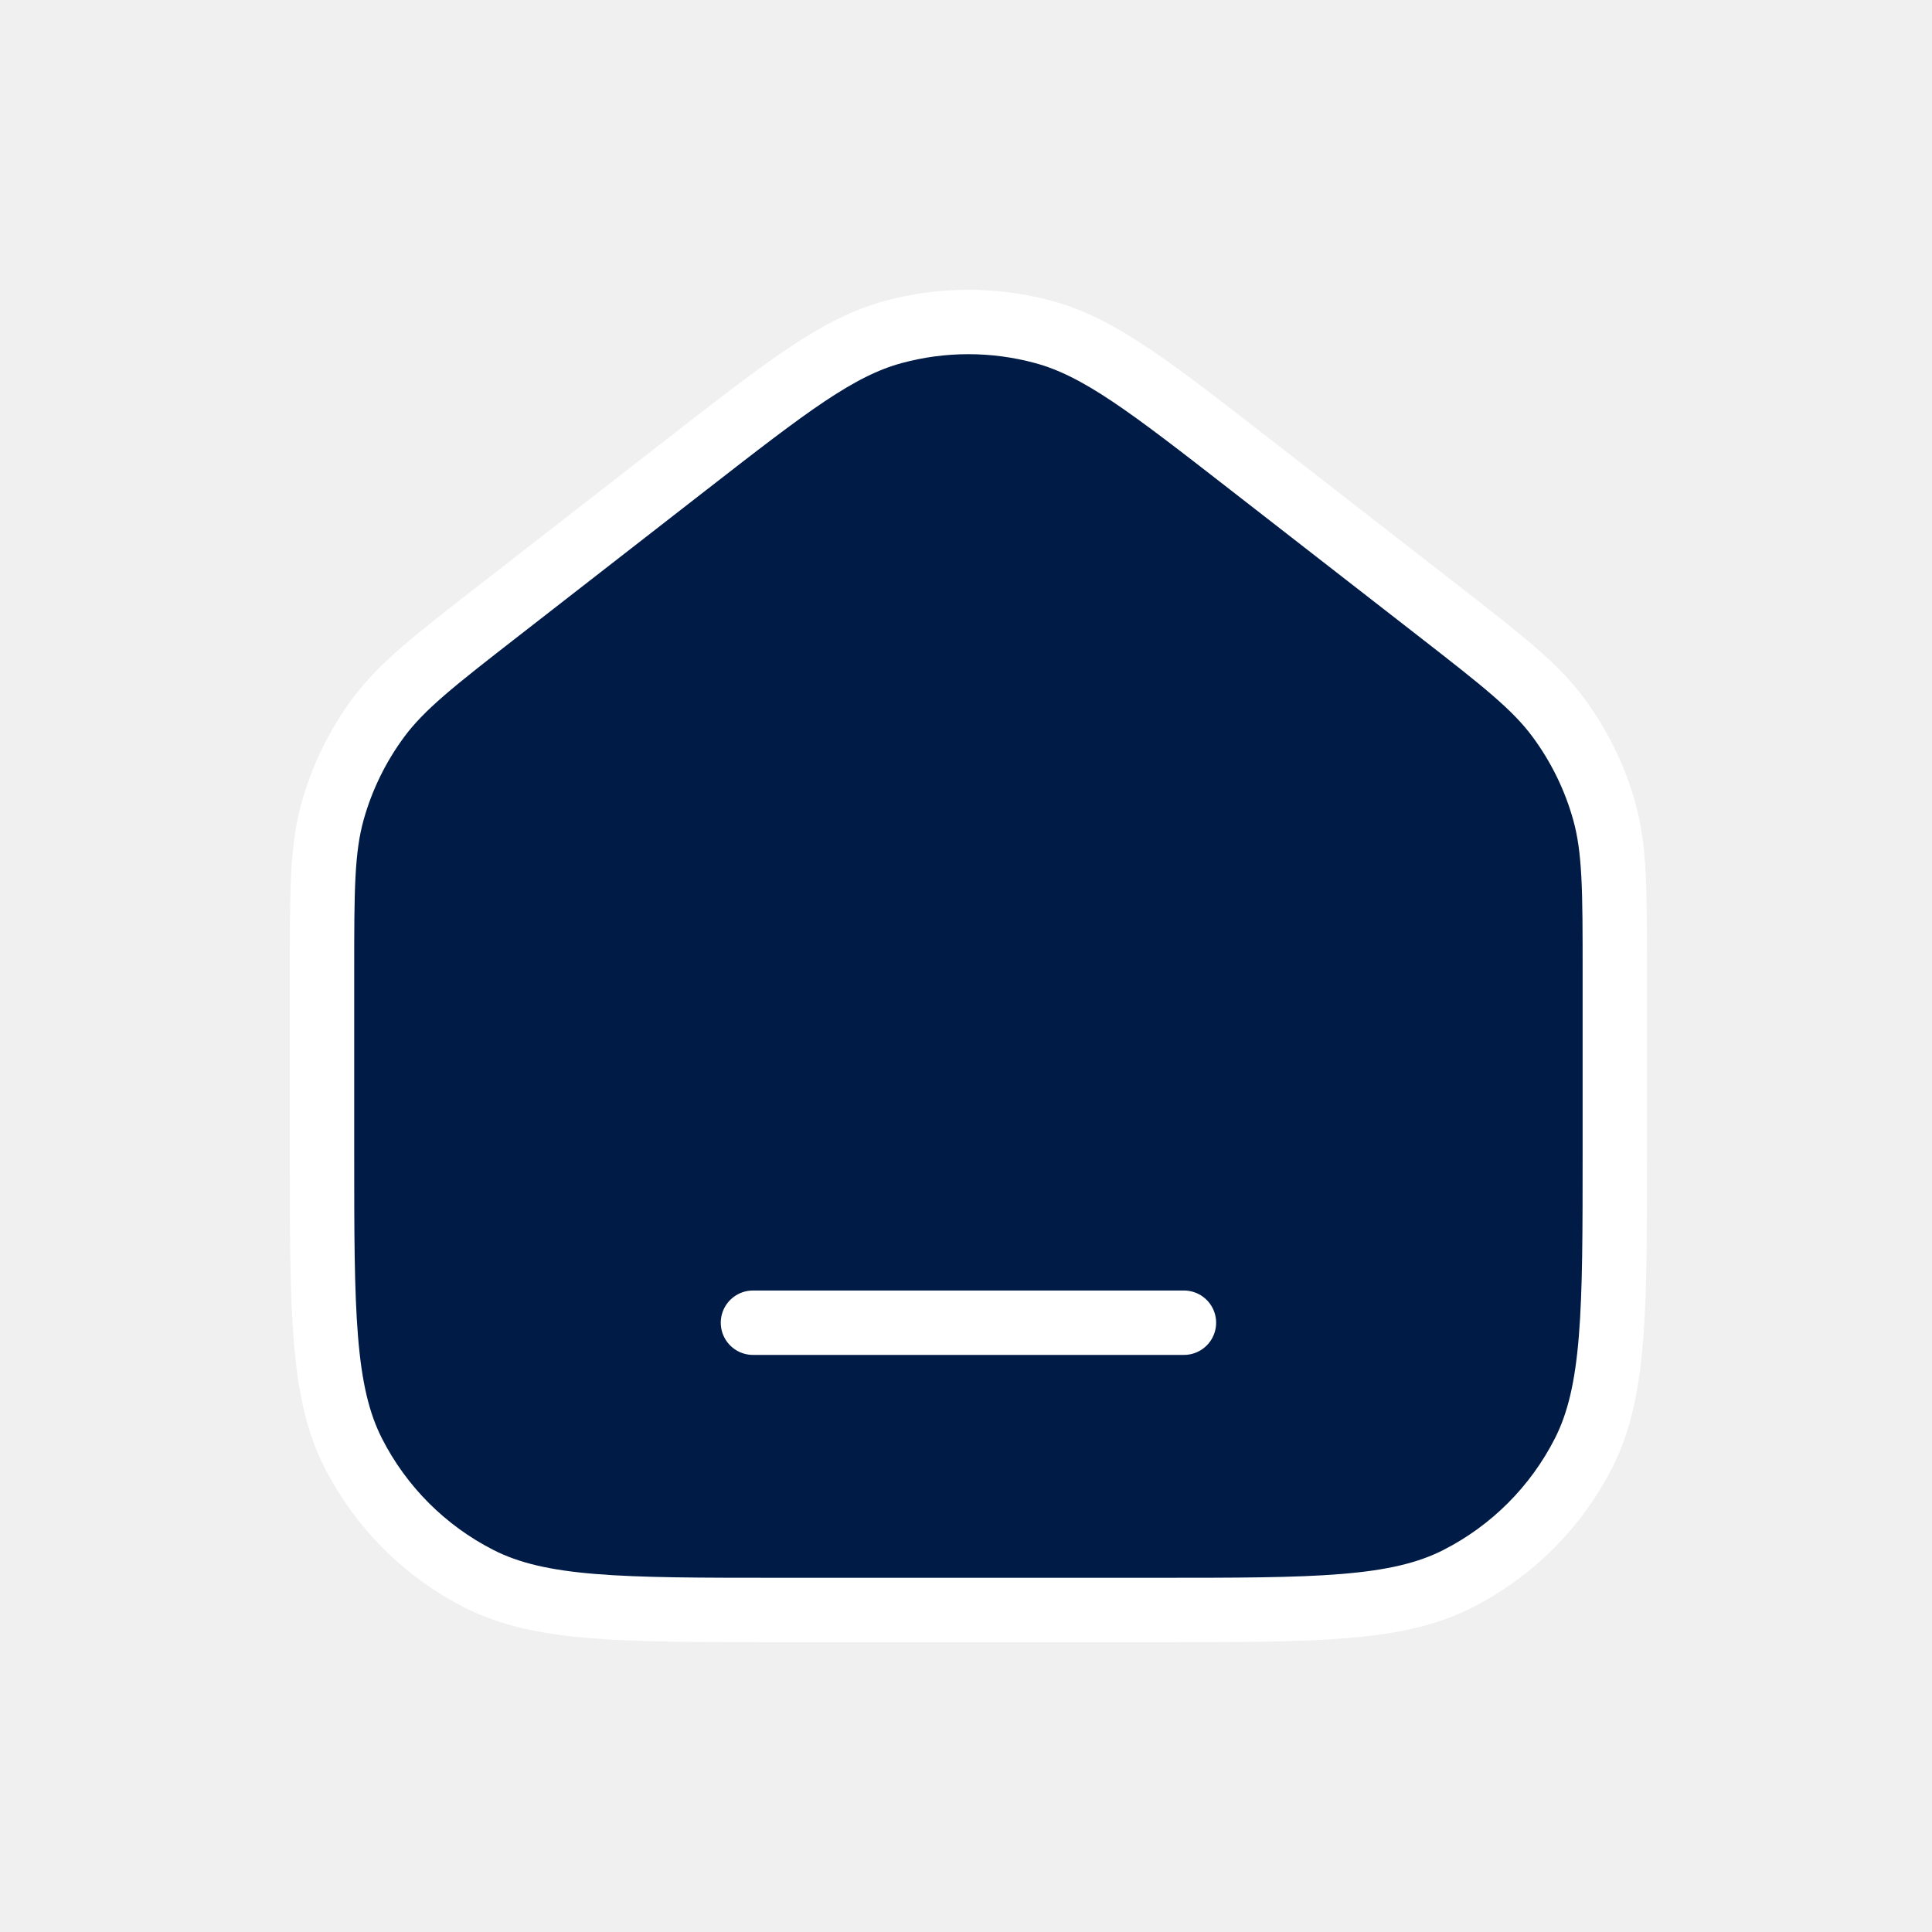
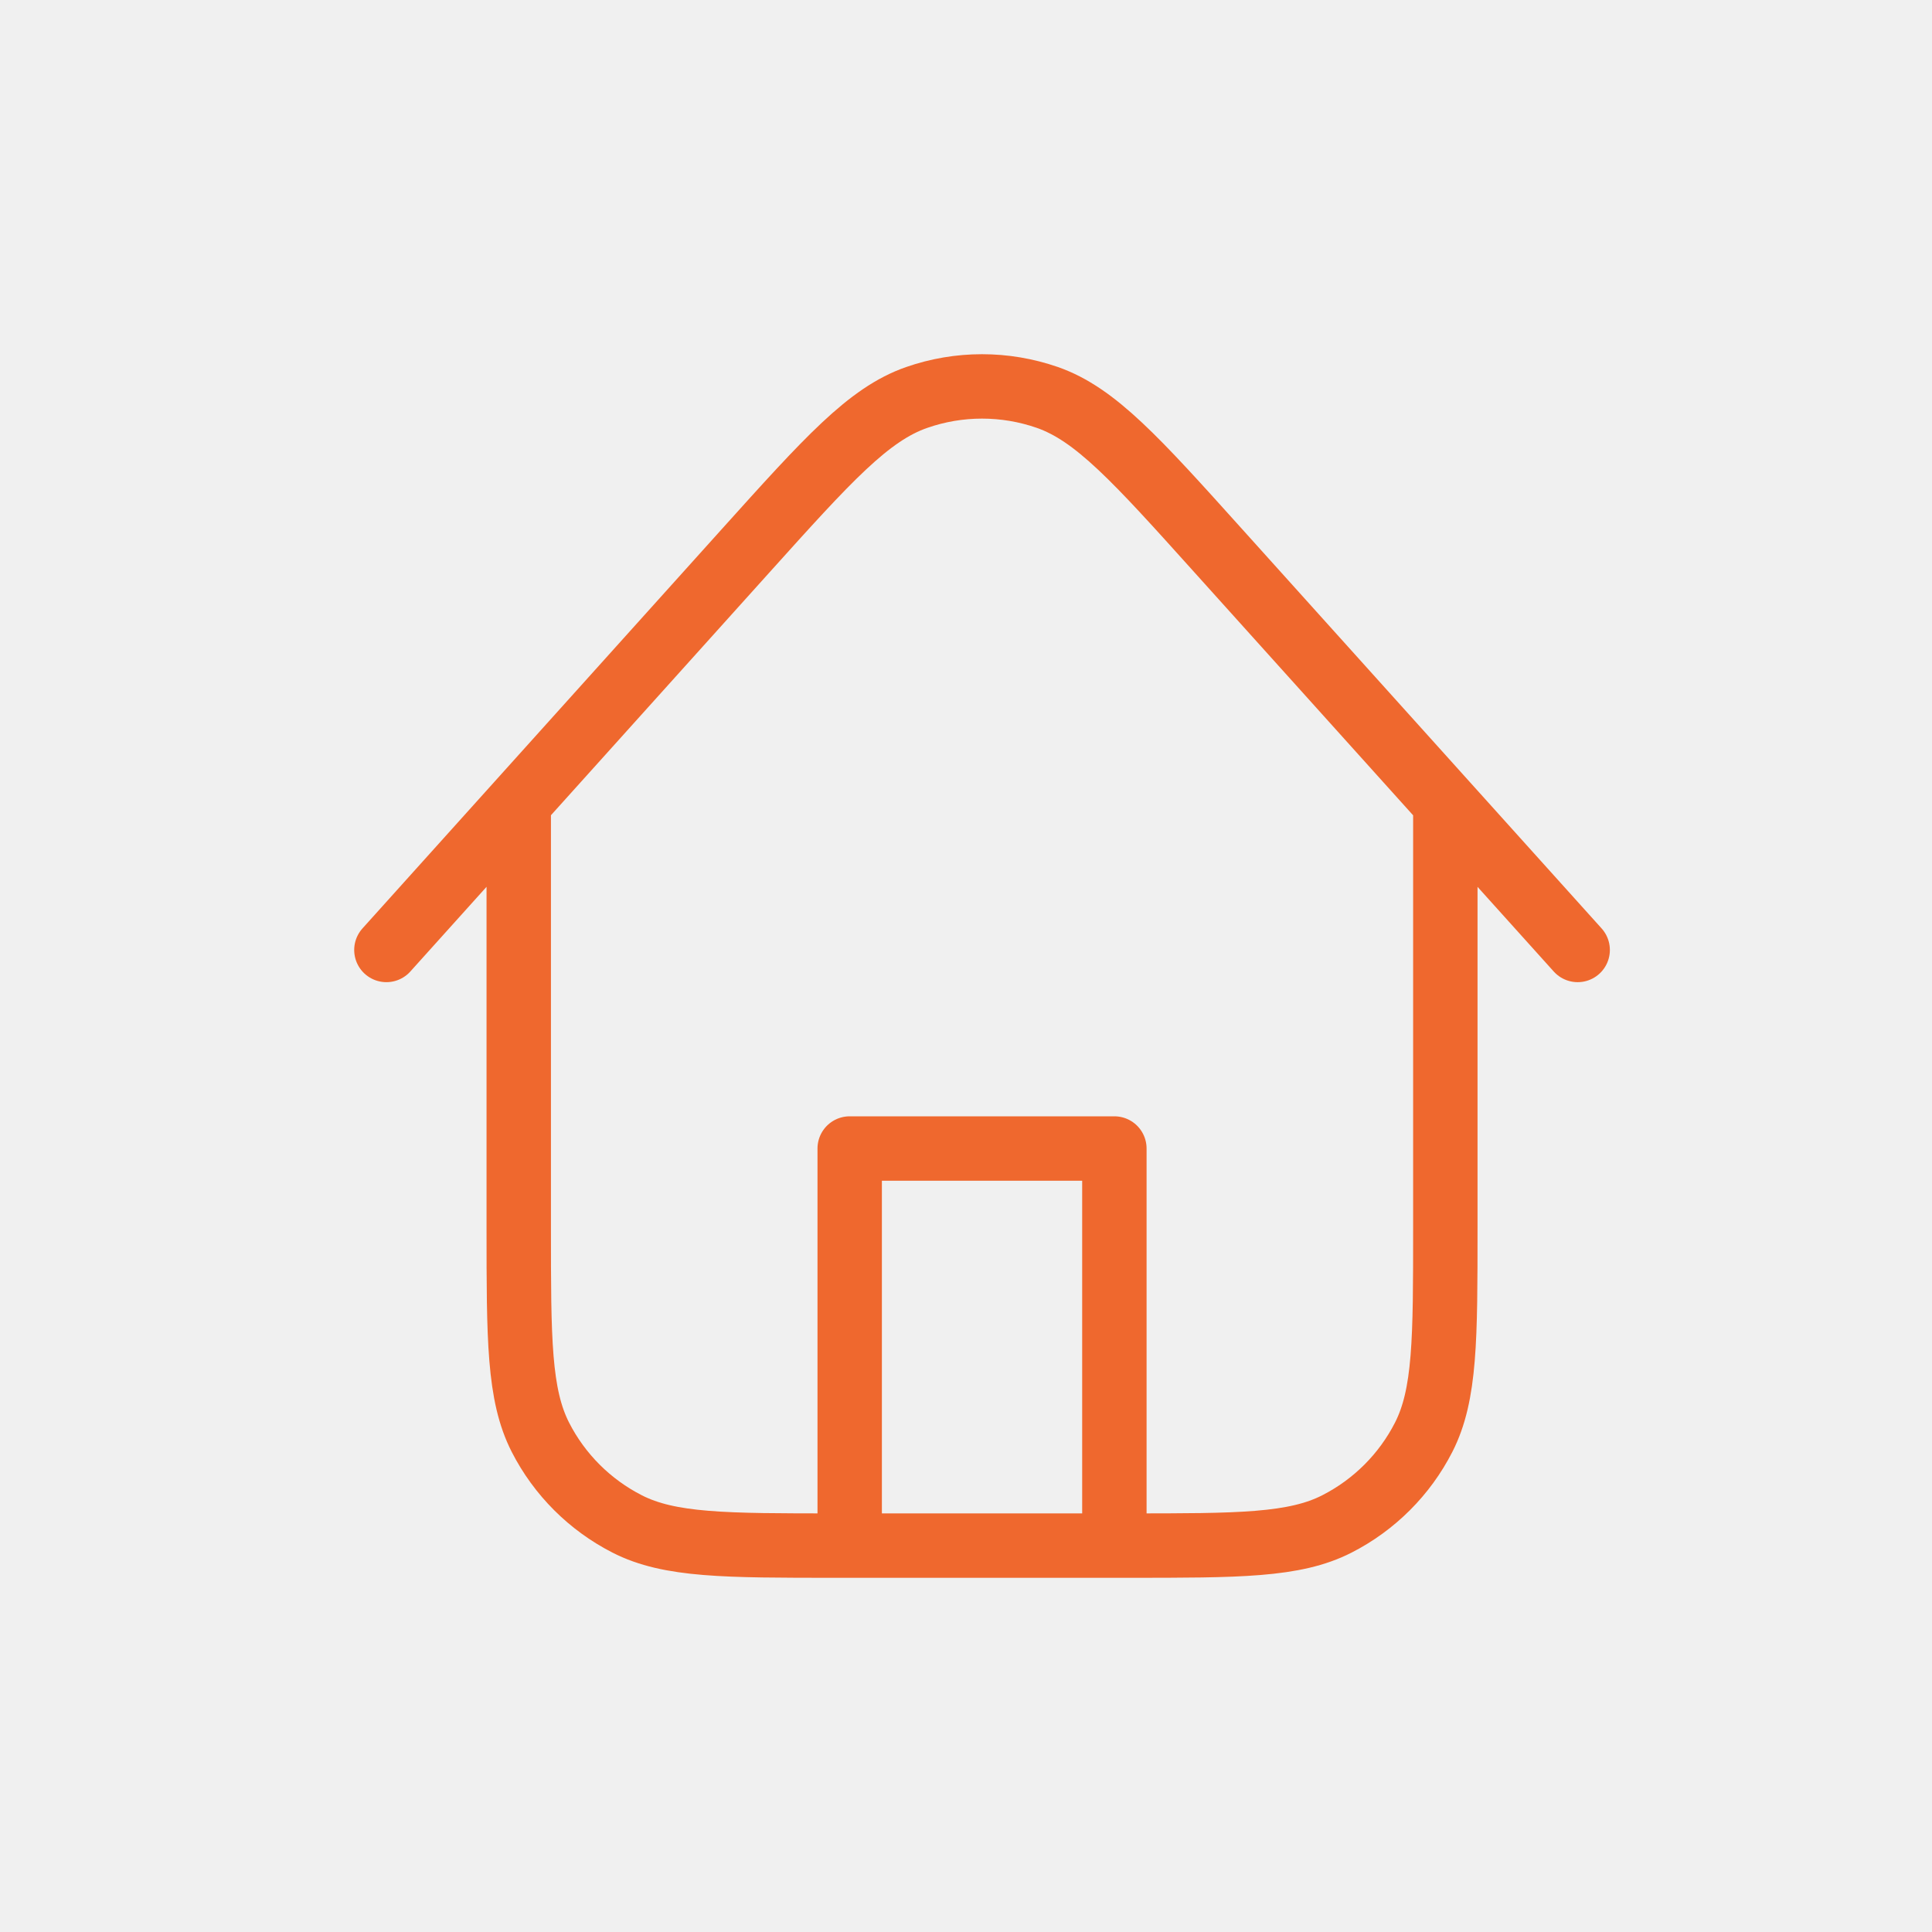
<svg xmlns="http://www.w3.org/2000/svg" width="30" height="30" viewBox="0 0 30 30" fill="none">
-   <path d="M5 15.107V17.862C5 20.361 5 21.61 5.486 22.564C5.914 23.404 6.596 24.086 7.436 24.514C8.39 25 9.639 25 12.138 25H17.937C20.436 25 21.685 25 22.639 24.514C23.479 24.086 24.161 23.404 24.589 22.564C25.075 21.61 25.075 20.361 25.075 17.862V15.107C25.075 13.826 25.075 13.186 24.91 12.596C24.764 12.073 24.523 11.582 24.201 11.146C23.837 10.653 23.331 10.26 22.32 9.473L19.42 7.218C17.852 5.999 17.069 5.389 16.203 5.155C15.44 4.948 14.635 4.948 13.872 5.155C13.006 5.389 12.223 5.999 10.655 7.218L7.756 9.473C6.744 10.26 6.239 10.653 5.874 11.146C5.552 11.582 5.311 12.073 5.165 12.596C5 13.186 5 13.826 5 15.107Z" fill="#001C46" />
-   <path d="M11.692 20.539H18.384M5 17.862V15.107C5 13.826 5 13.186 5.165 12.596C5.311 12.073 5.552 11.582 5.874 11.146C6.239 10.653 6.744 10.26 7.756 9.473L10.655 7.218C12.223 5.999 13.006 5.389 13.872 5.155C14.635 4.948 15.44 4.948 16.203 5.155C17.069 5.389 17.852 5.999 19.42 7.218L22.32 9.473C23.331 10.26 23.837 10.653 24.201 11.146C24.523 11.582 24.764 12.073 24.91 12.596C25.075 13.186 25.075 13.826 25.075 15.107V17.862C25.075 20.361 25.075 21.61 24.589 22.564C24.161 23.404 23.479 24.086 22.639 24.514C21.685 25 20.436 25 17.937 25H12.138C9.639 25 8.39 25 7.436 24.514C6.596 24.086 5.914 23.404 5.486 22.564C5 21.61 5 20.361 5 17.862Z" stroke="white" stroke-linecap="round" stroke-linejoin="round" />
+   <path d="M17.304 24V17.834H13.194V24M22.443 12.468V19.067C22.443 20.794 22.443 21.657 22.107 22.317C21.811 22.897 21.339 23.368 20.759 23.664C20.1 24 19.236 24 17.51 24H12.988C11.261 24 10.398 24 9.739 23.664C9.159 23.368 8.687 22.897 8.391 22.317C8.055 21.657 8.055 20.794 8.055 19.067V12.467M24.498 14.751L18.914 8.548C17.645 7.137 17.01 6.432 16.262 6.171C15.605 5.943 14.89 5.943 14.234 6.172C13.486 6.432 12.851 7.138 11.581 8.549L6 14.751" stroke="#EF682E" stroke-linecap="round" stroke-linejoin="round" />
</svg>
